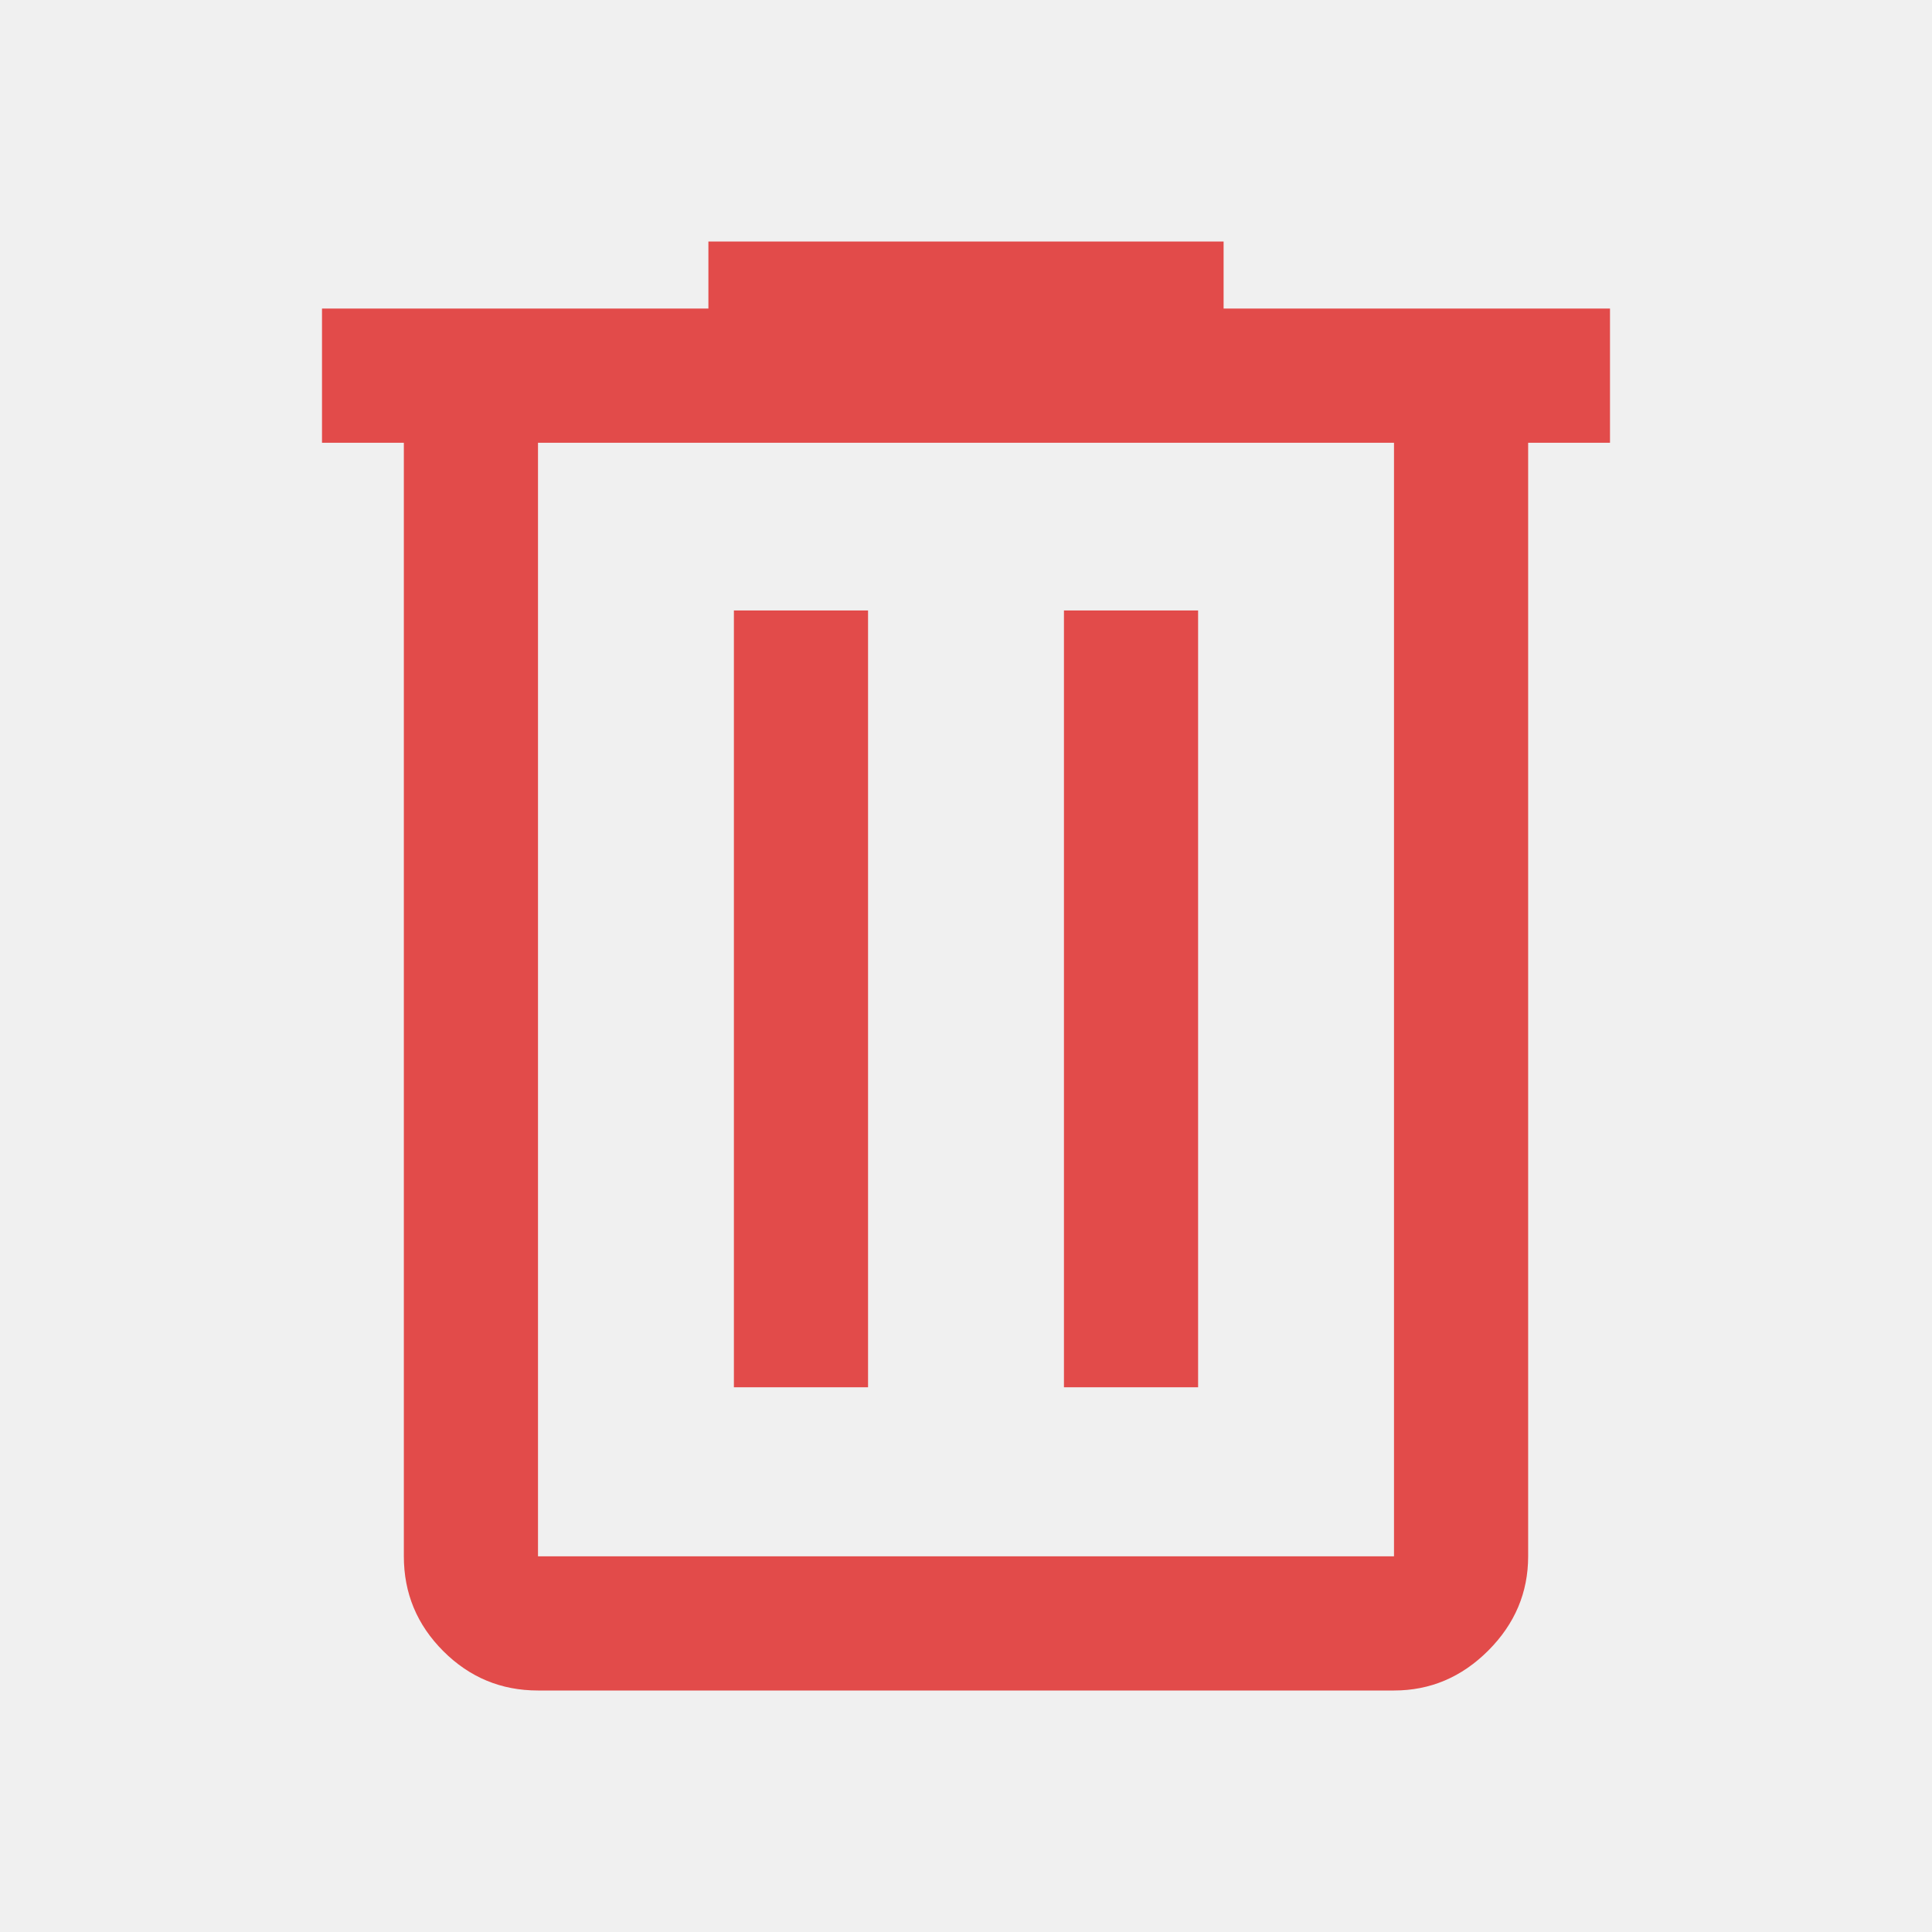
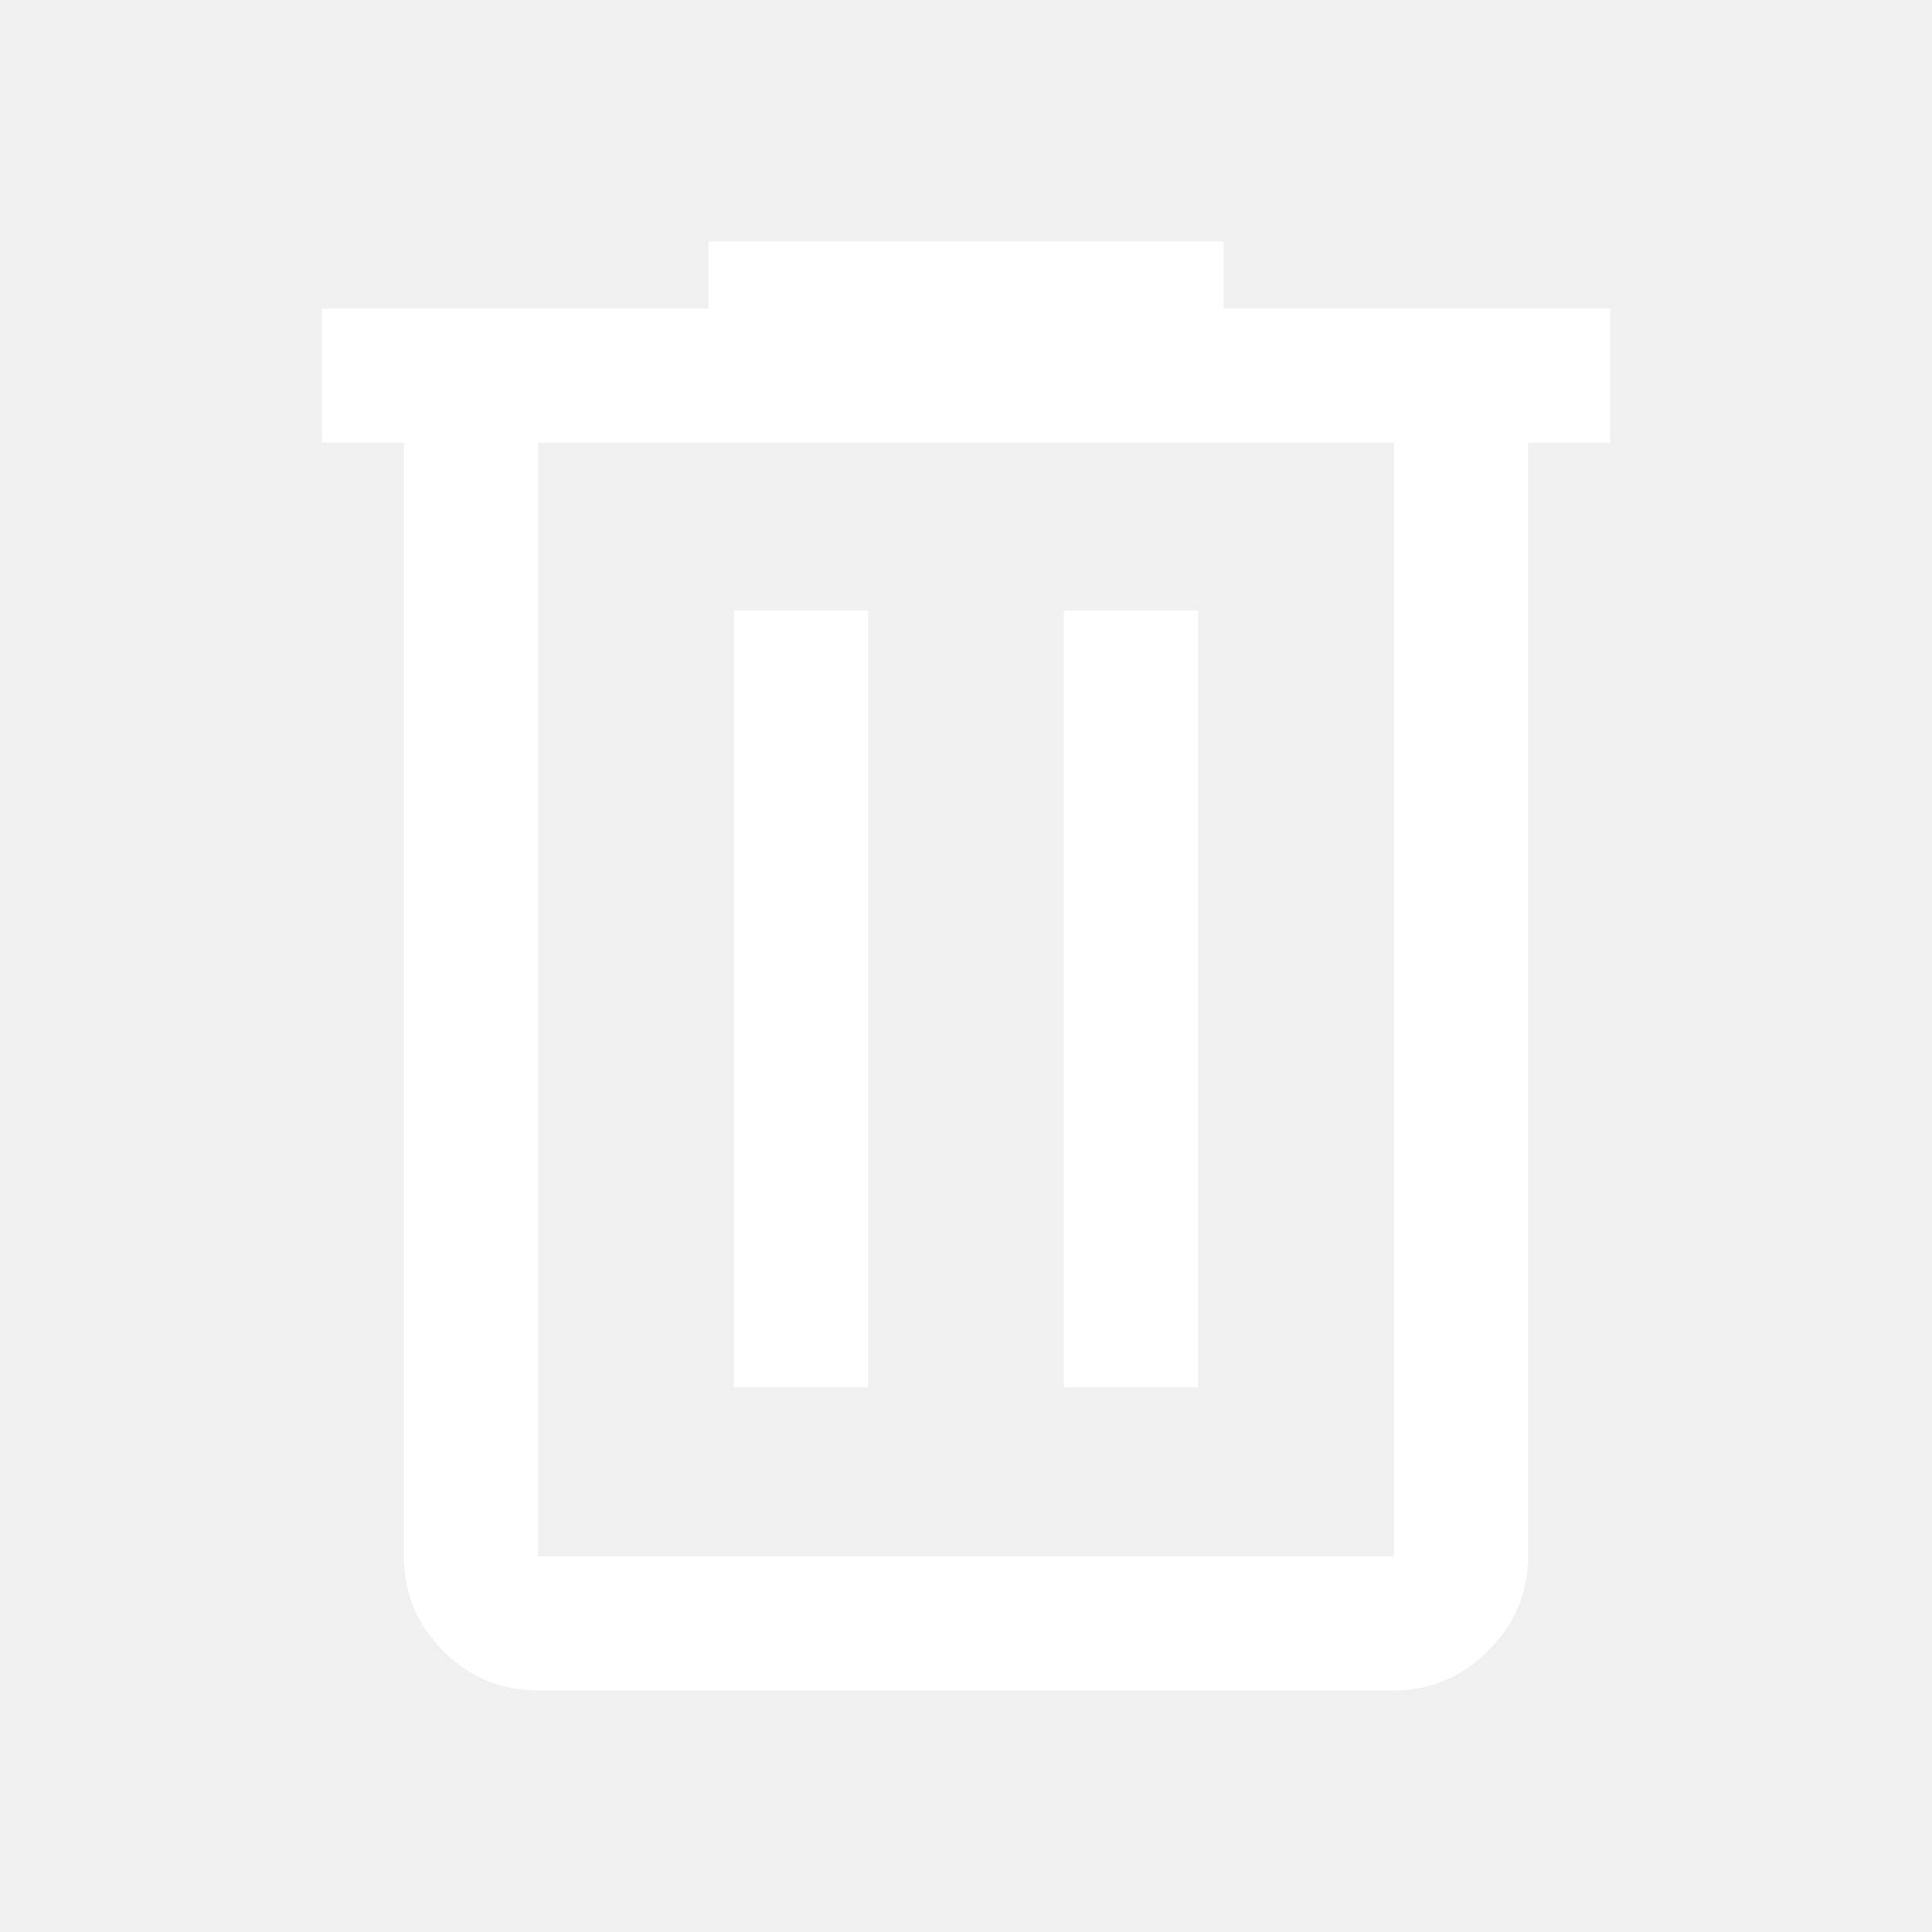
- <svg xmlns="http://www.w3.org/2000/svg" height="40px" viewBox="0 -960 960 960" width="40px" fill="#E24B4A">
+ <svg xmlns="http://www.w3.org/2000/svg" height="40px" viewBox="0 -960 960 960" width="40px" fill="#FFFFFF">
  <path d="M267.33-120q-27.5 0-47.08-19.58-19.58-19.59-19.58-47.09V-740H160v-66.67h192V-840h256v33.33h192V-740h-40.67v553.33q0 27-19.83 46.84Q719.67-120 692.67-120H267.33Zm425.34-620H267.33v553.33h425.34V-740Zm-328 469.33h66.66v-386h-66.66v386Zm164 0h66.66v-386h-66.66v386ZM267.33-740v553.33V-740Z" />
</svg>
